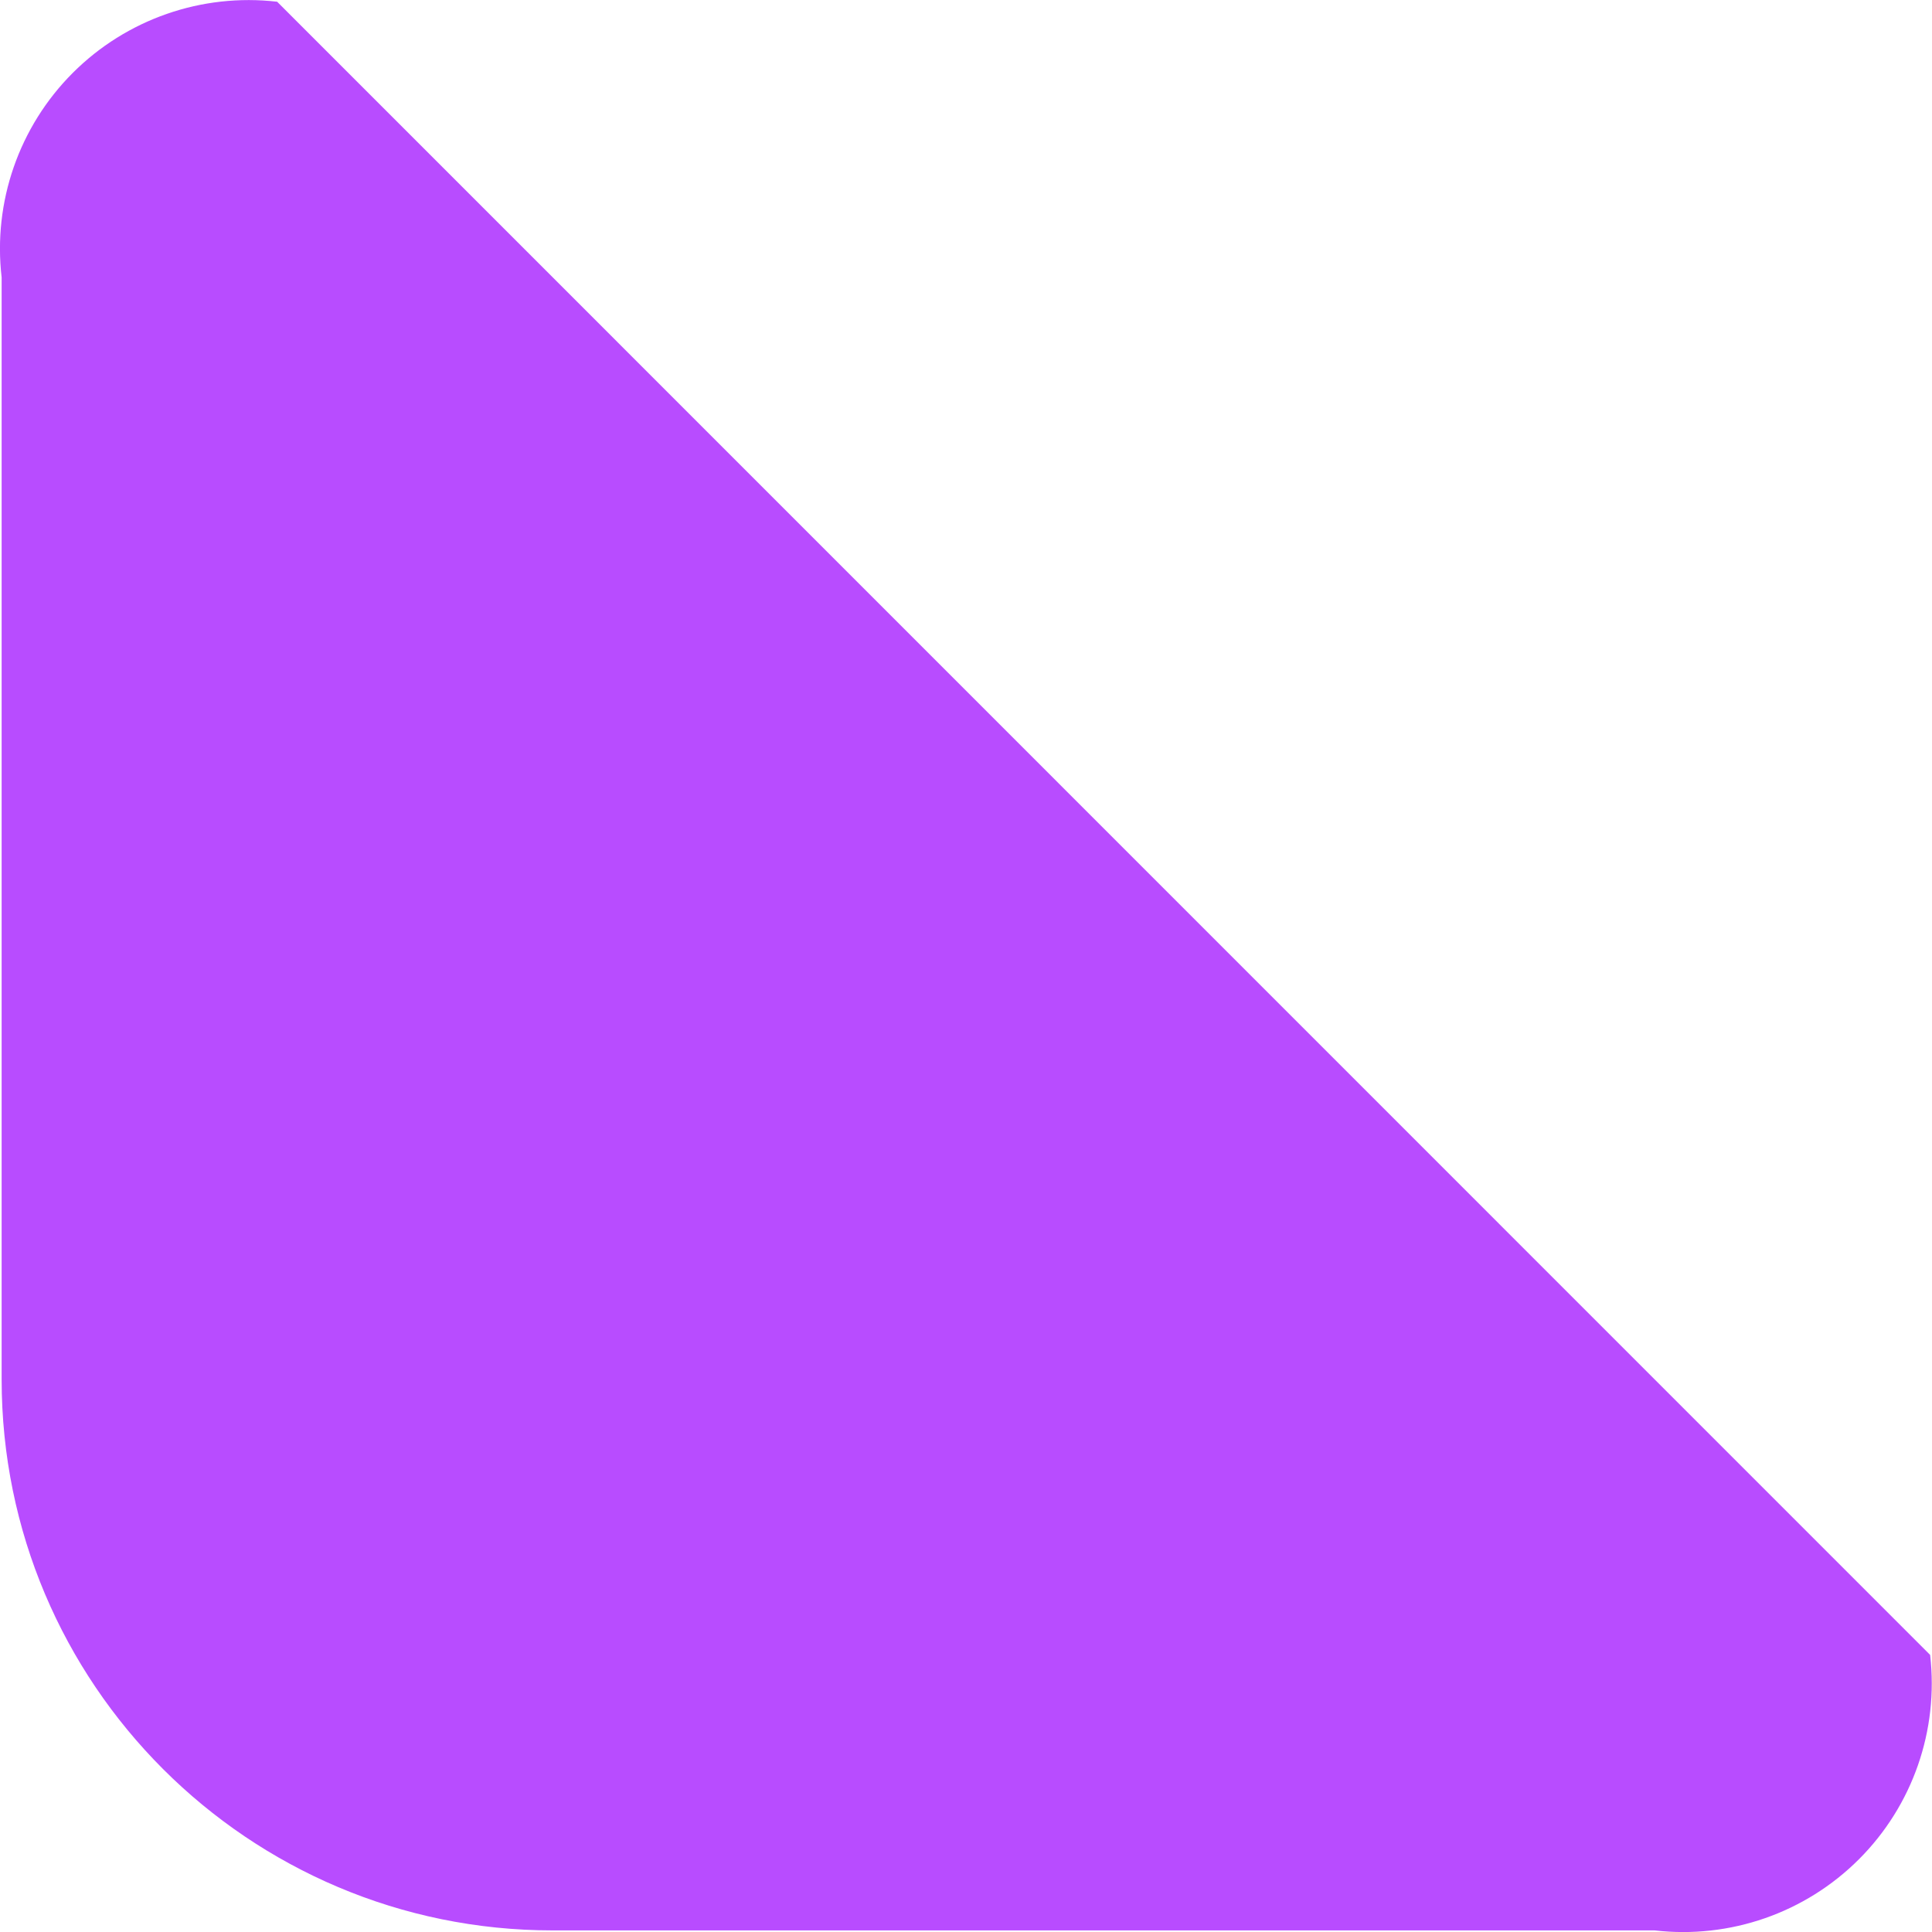
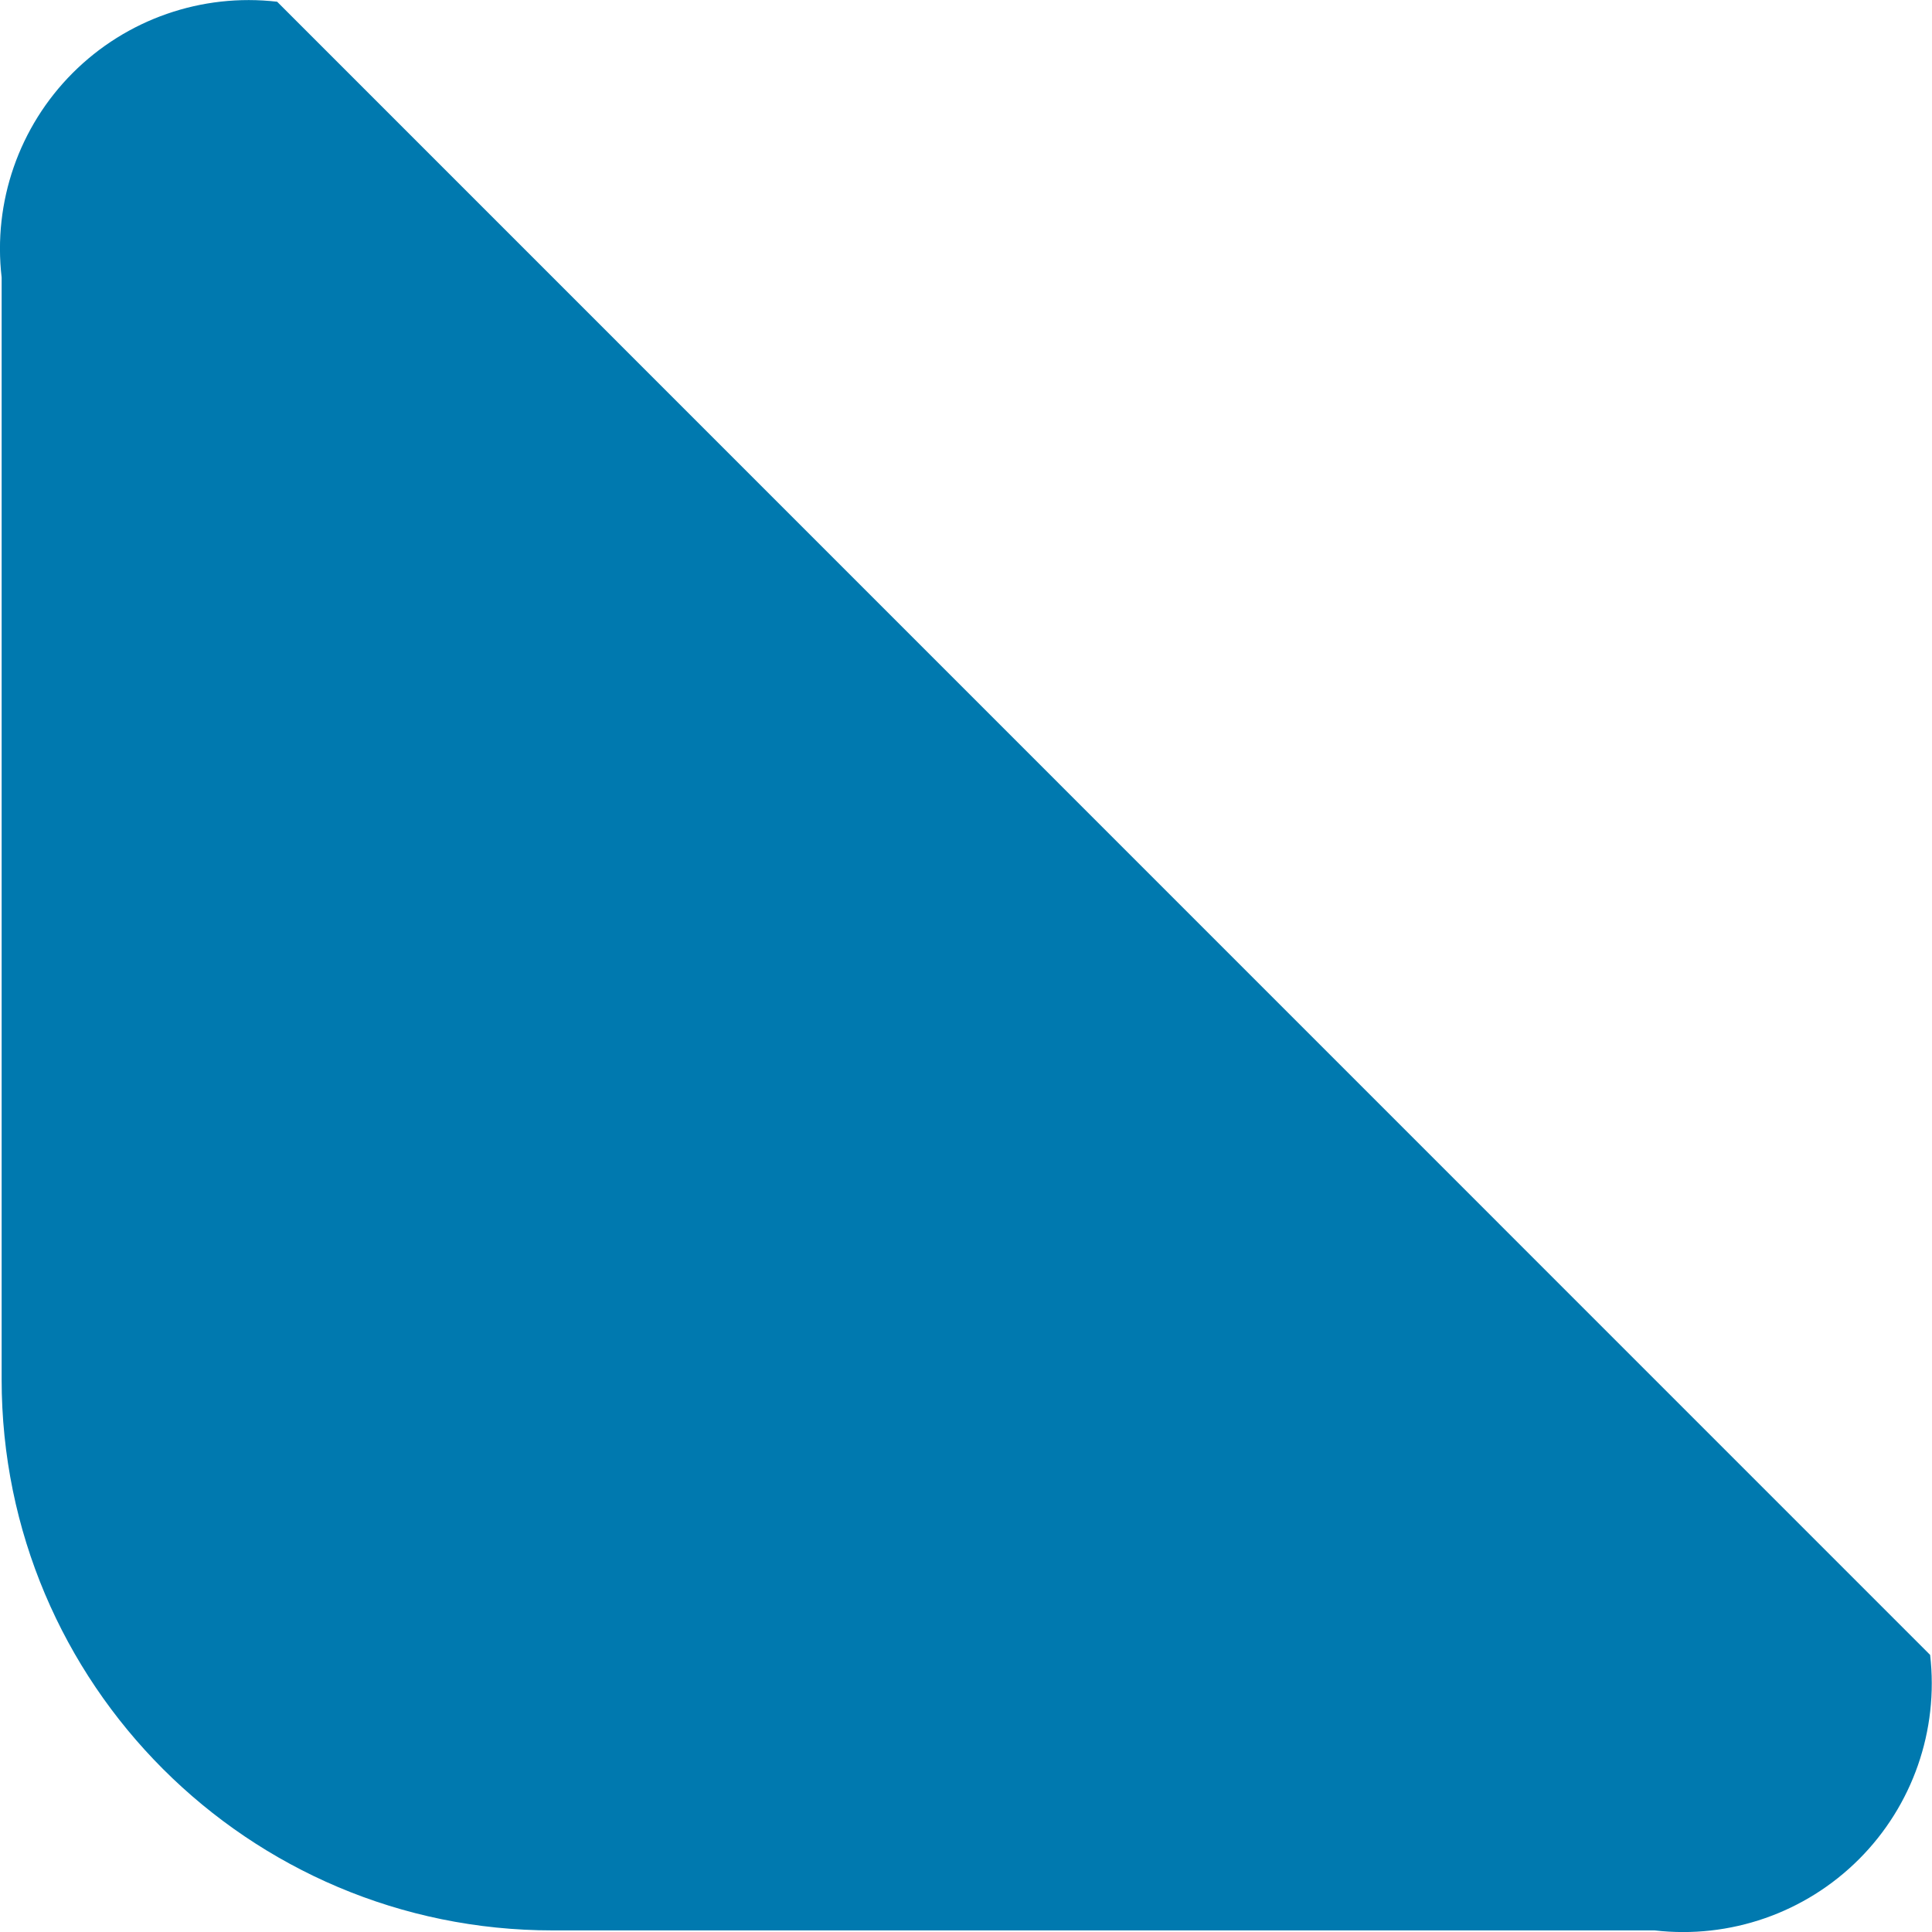
<svg xmlns="http://www.w3.org/2000/svg" viewBox="0 0 9.908 9.909" version="1.1" id="svg4659" width="9.908" height="9.909">
  <defs id="defs4648">
    <style id="style4643">.a{clip-path:url(#b);}.b{fill:none;}.c{fill:#ff3100;}.d,.e{stroke:none;}.e{fill:#c3c3c3;}</style>
    <clipPath id="b">
      <rect width="33" height="33" id="rect4645" x="0" y="0" />
    </clipPath>
  </defs>
  <g id="a" class="a" clip-path="url(#b)" transform="translate(-13.48661,-2.660177)">
-     <path class="c" d="m 14.908,2.669 8.478,8.479 a 1.275,1.275 0 0 1 -1.413,1.413 h -5.652 a 2.826,2.826 0 0 1 -2.826,-2.826 V 4.083 a 1.275,1.275 0 0 1 1.413,-1.414 z" id="path4656" style="fill:#9b00ff;fill-opacity:0.7" />
+     <path class="c" d="m 14.908,2.669 8.478,8.479 a 1.275,1.275 0 0 1 -1.413,1.413 h -5.652 a 2.826,2.826 0 0 1 -2.826,-2.826 V 4.083 a 1.275,1.275 0 0 1 1.413,-1.414 z" id="path4656" style="fill:#0079af;fill-opacity:1" />
  </g>
</svg>
